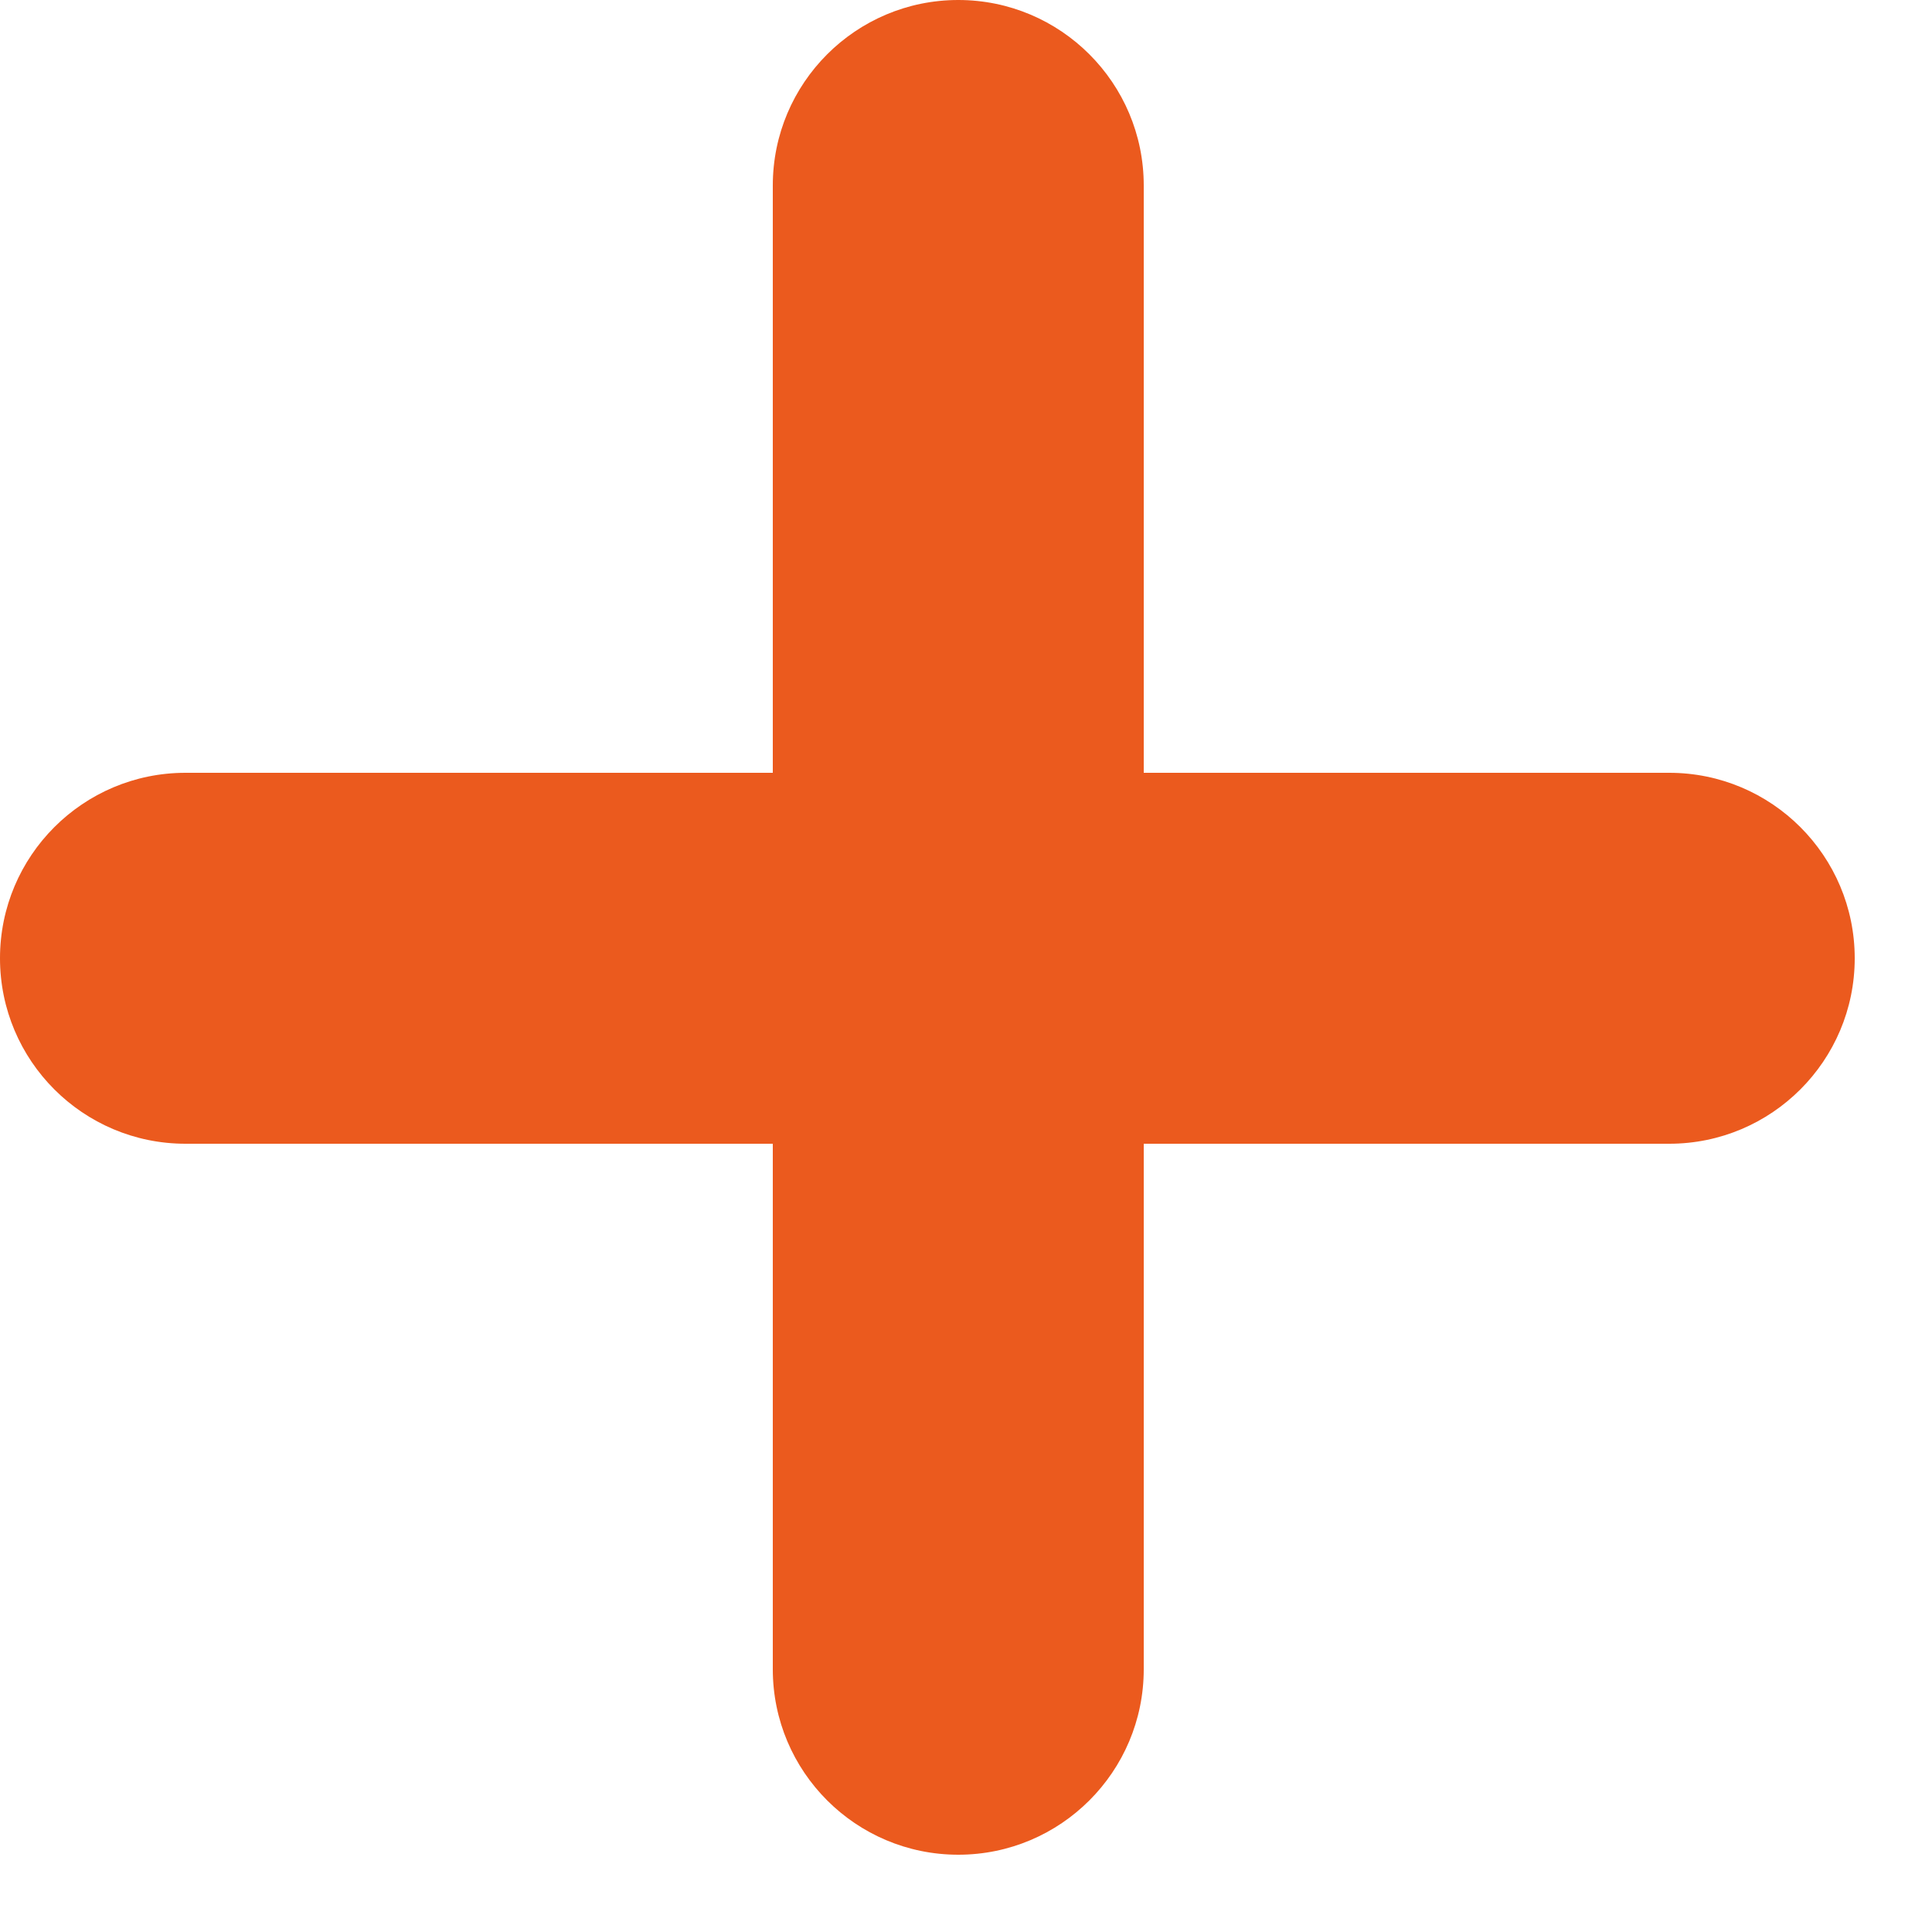
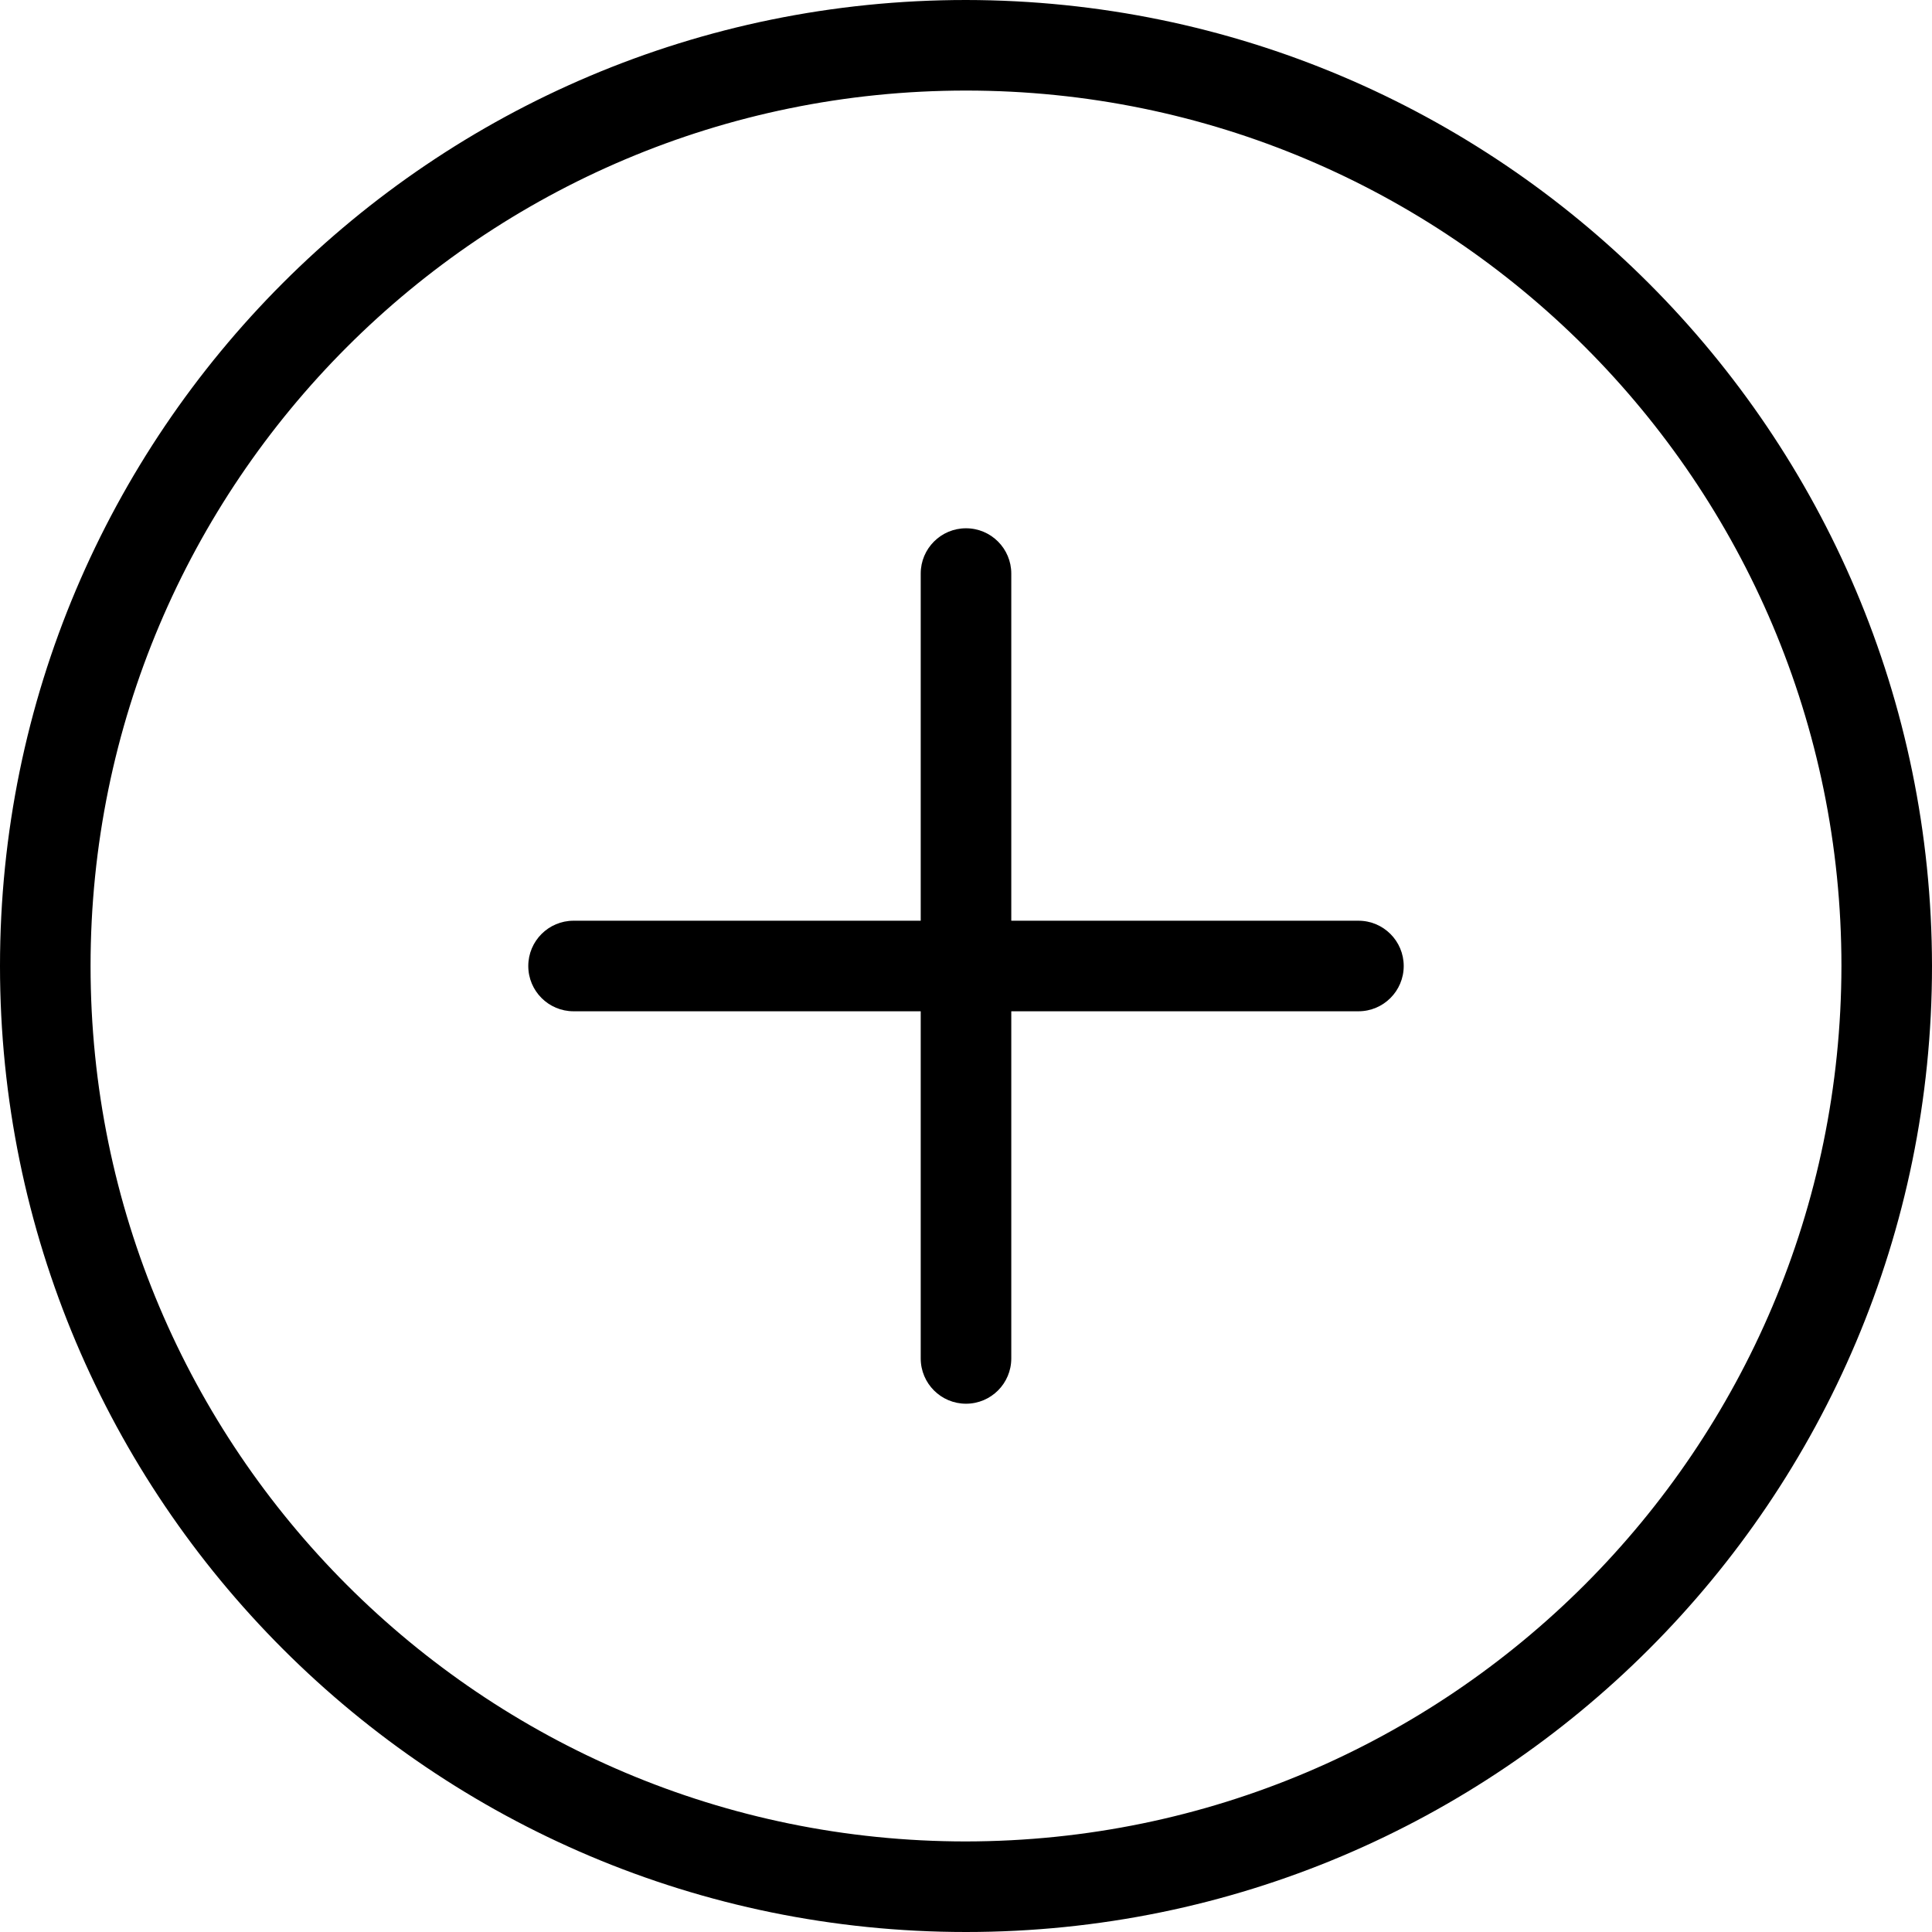
- <svg xmlns="http://www.w3.org/2000/svg" width="10" height="10" viewBox="0 0 10 10" fill="none">
-   <path d="M5.92 3.84V5.76V8.64C5.92 9.17 5.49 9.6 4.96 9.6C4.43 9.6 4 9.17 4 8.64L4 5.76L4 3.84V0.96C4 0.43 4.43 0 4.96 0C5.49 0 5.92 0.43 5.92 0.96V3.84Z" fill="#EB5A1E" />
-   <path d="M5.76 5.92L3.84 5.92L0.96 5.92C0.43 5.92 -2.29533e-05 5.49 -2.29301e-05 4.96C-2.2907e-05 4.43 0.43 4 0.96 4L3.84 4L5.76 4L8.64 4C9.17 4 9.6 4.43 9.6 4.96C9.6 5.49 9.17 5.92 8.64 5.92L5.76 5.92Z" fill="#EB5A1E" />
+ <svg xmlns="http://www.w3.org/2000/svg" data-name="Livello 1" id="Livello_1" viewBox="0 0 128 128">
+   <path d="M64,0a64,64,0,1,0,64,64A64.07,64.07,0,0,0,64,0Zm0,122a58,58,0,1,1,58-58A58.07,58.07,0,0,1,64,122Z" />
+   <path d="M90,61H67V38a3,3,0,0,0-6,0V61H38a3,3,0,0,0,0,6H61V90a3,3,0,0,0,6,0V67H90a3,3,0,0,0,0-6Z" />
</svg>
